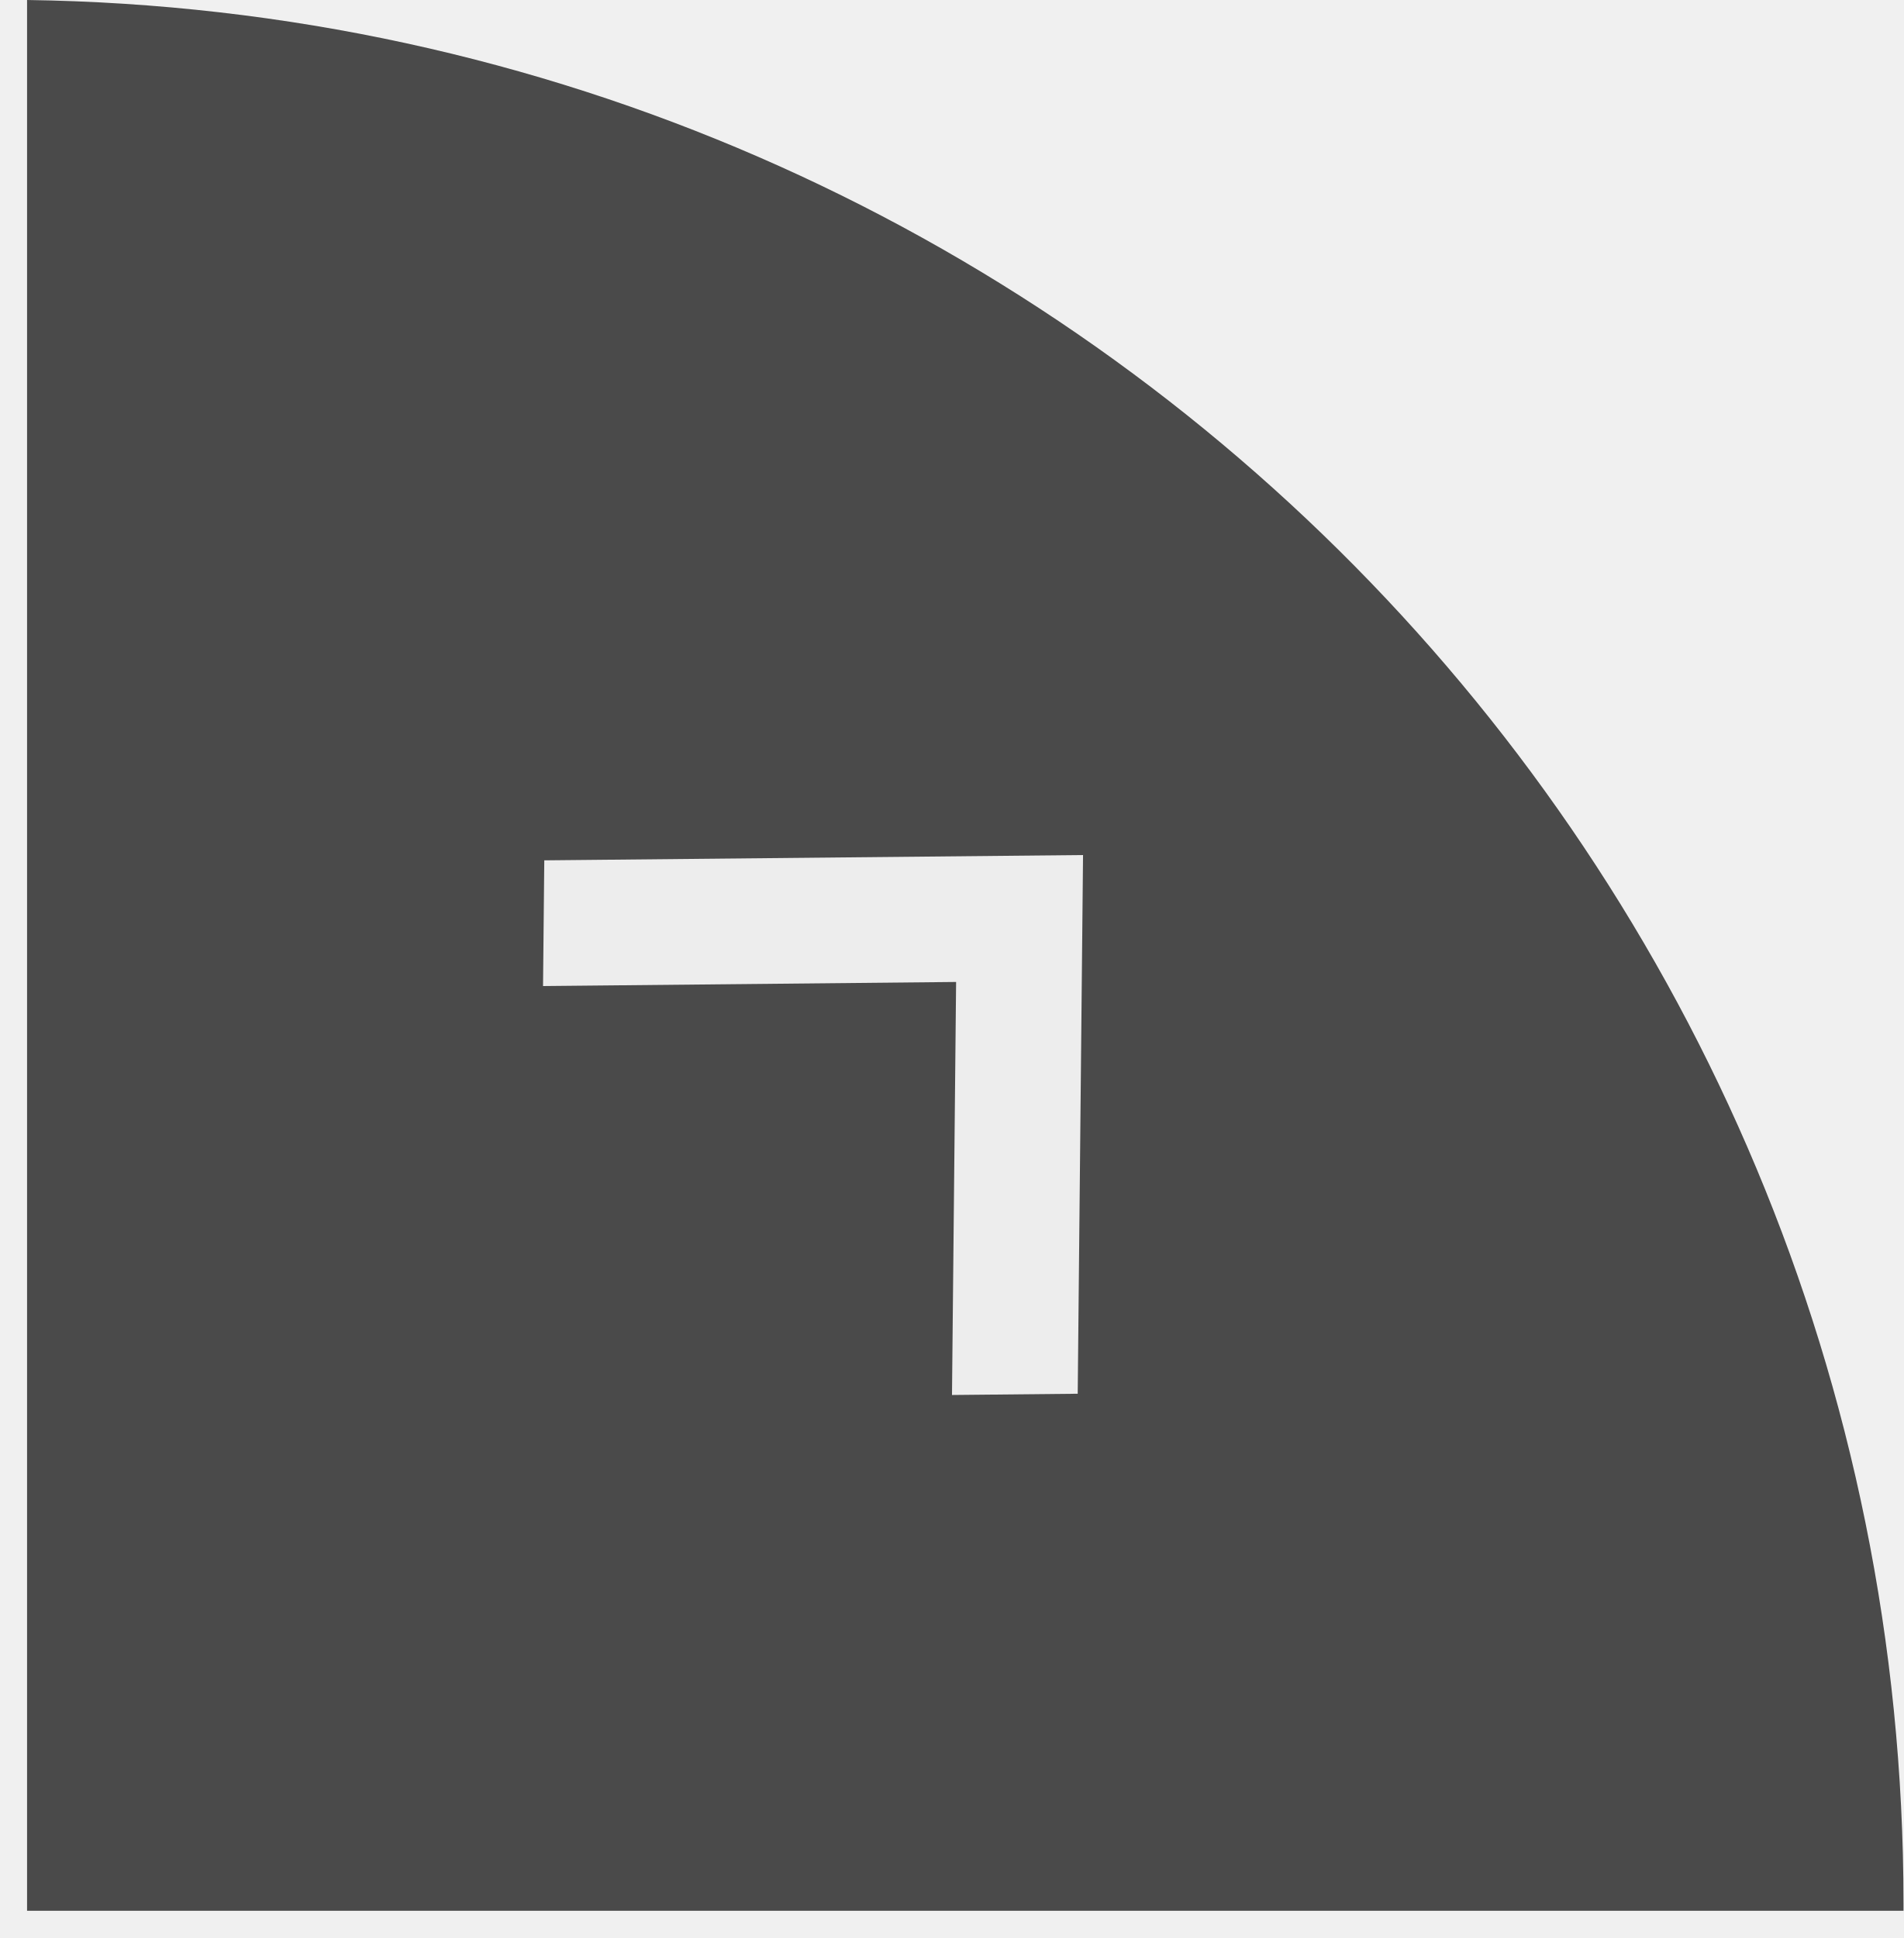
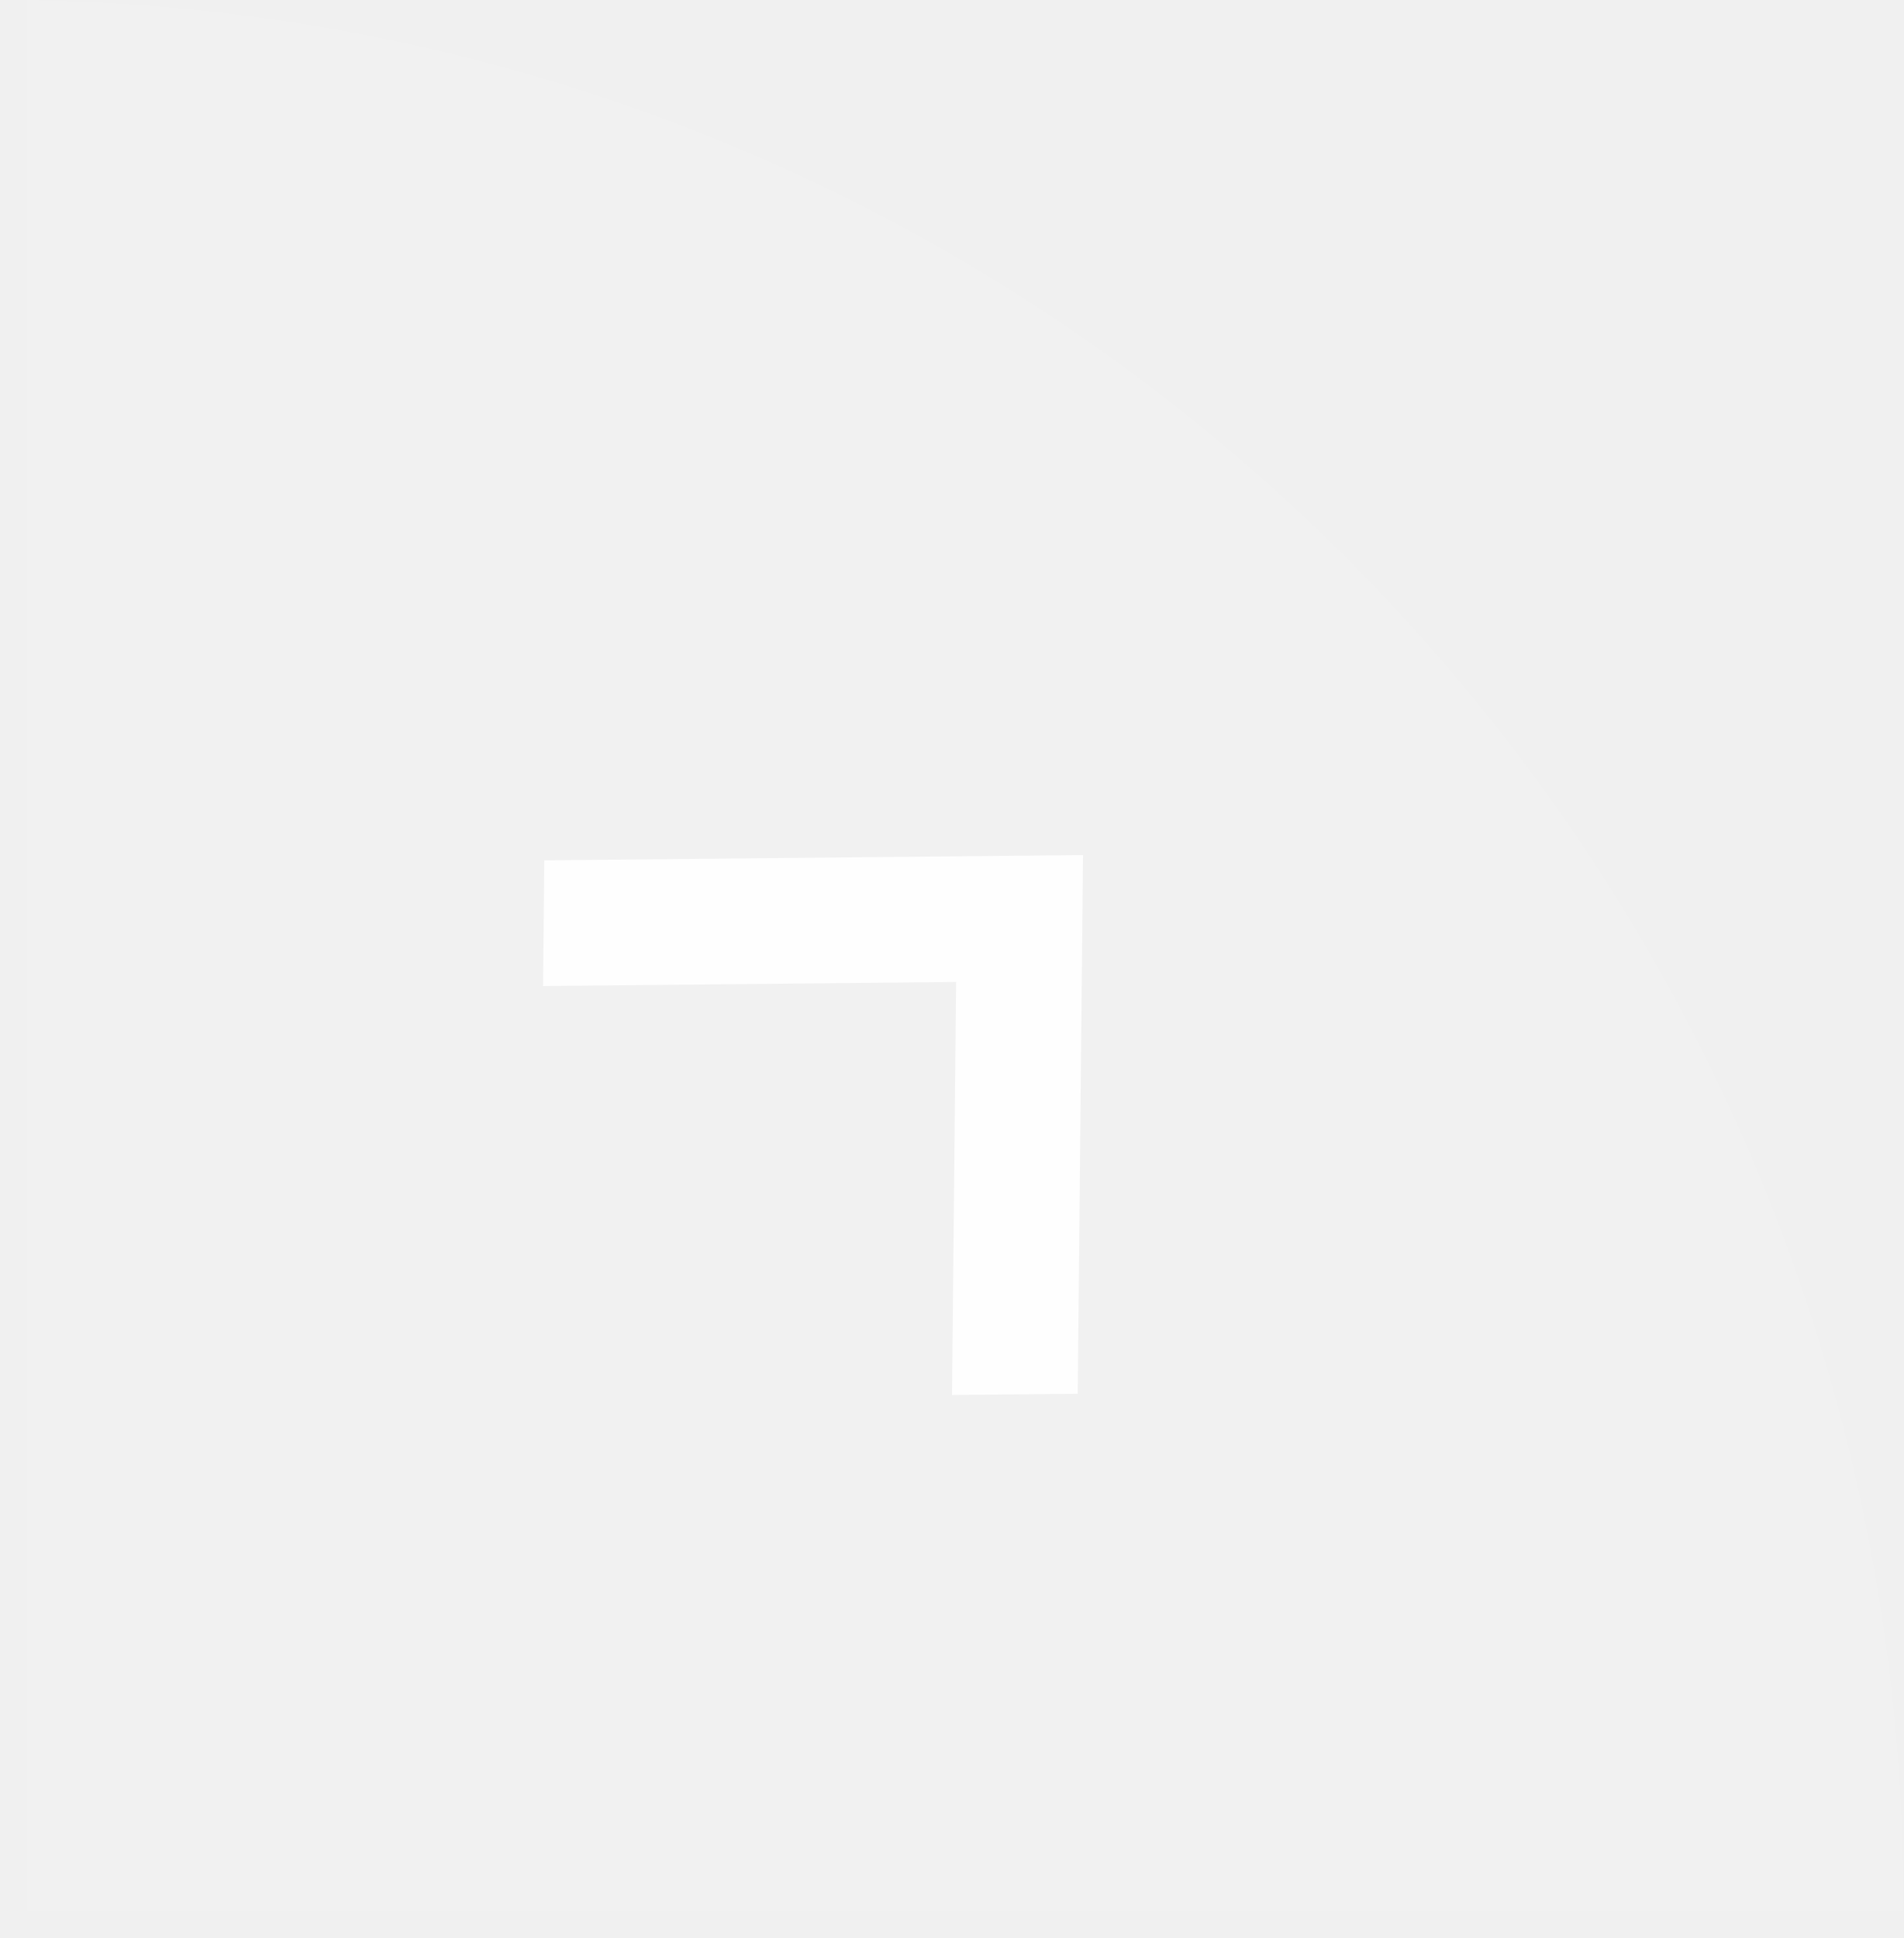
<svg xmlns="http://www.w3.org/2000/svg" width="55px" height="56px" viewBox="0 0 55 56" version="1.1">
  <defs />
  <g id="new" stroke="none" stroke-width="1" fill="none" fill-rule="evenodd">
-     <g id="arrow_right_hover" transform="translate(27.5, 28) scale(-1, 1) translate(-27.5, -28) ">
-       <path d="M54.218,4.35207426e-14 L54.218,55.213 L0,55.213 C0,55.14 0,55.067 0,54.995 C0,24.88 24.203,0.418 54.218,4.39513877e-14 Z" id="Combined-Shape-Copy" fill="#4A4A4A" />
-       <polygon id="Shape-Copy-3" fill="#FFFFFF" opacity="0.897" transform="translate(28.55367, 29.55367) rotate(45) translate(-28.55367, -29.55367) " points="35.409 21.198 32.815 18.655 21.699 29.554 32.815 40.452 35.409 37.909 26.886 29.554" />
+     <g id="arrow_right_hover" transform="translate(27.5, 28) scale(-1, 1) translate(-27.5, -28) " fill="#FFFFFF">
+       <path d="M54.218,4.35207426e-14 L54.218,55.213 L0,55.213 C0,55.14 0,55.067 0,54.995 C0,24.88 24.203,0.418 54.218,4.39513877e-14 Z" id="Combined-Shape-Copy" fill-opacity="0.05" />
+       <polygon id="Shape-Copy-3" opacity="0.897" transform="translate(28.55367, 29.55367) rotate(45) translate(-28.55367, -29.55367) " points="35.409 21.198 32.815 18.655 21.699 29.554 32.815 40.452 35.409 37.909 26.886 29.554" />
    </g>
  </g>
</svg>
